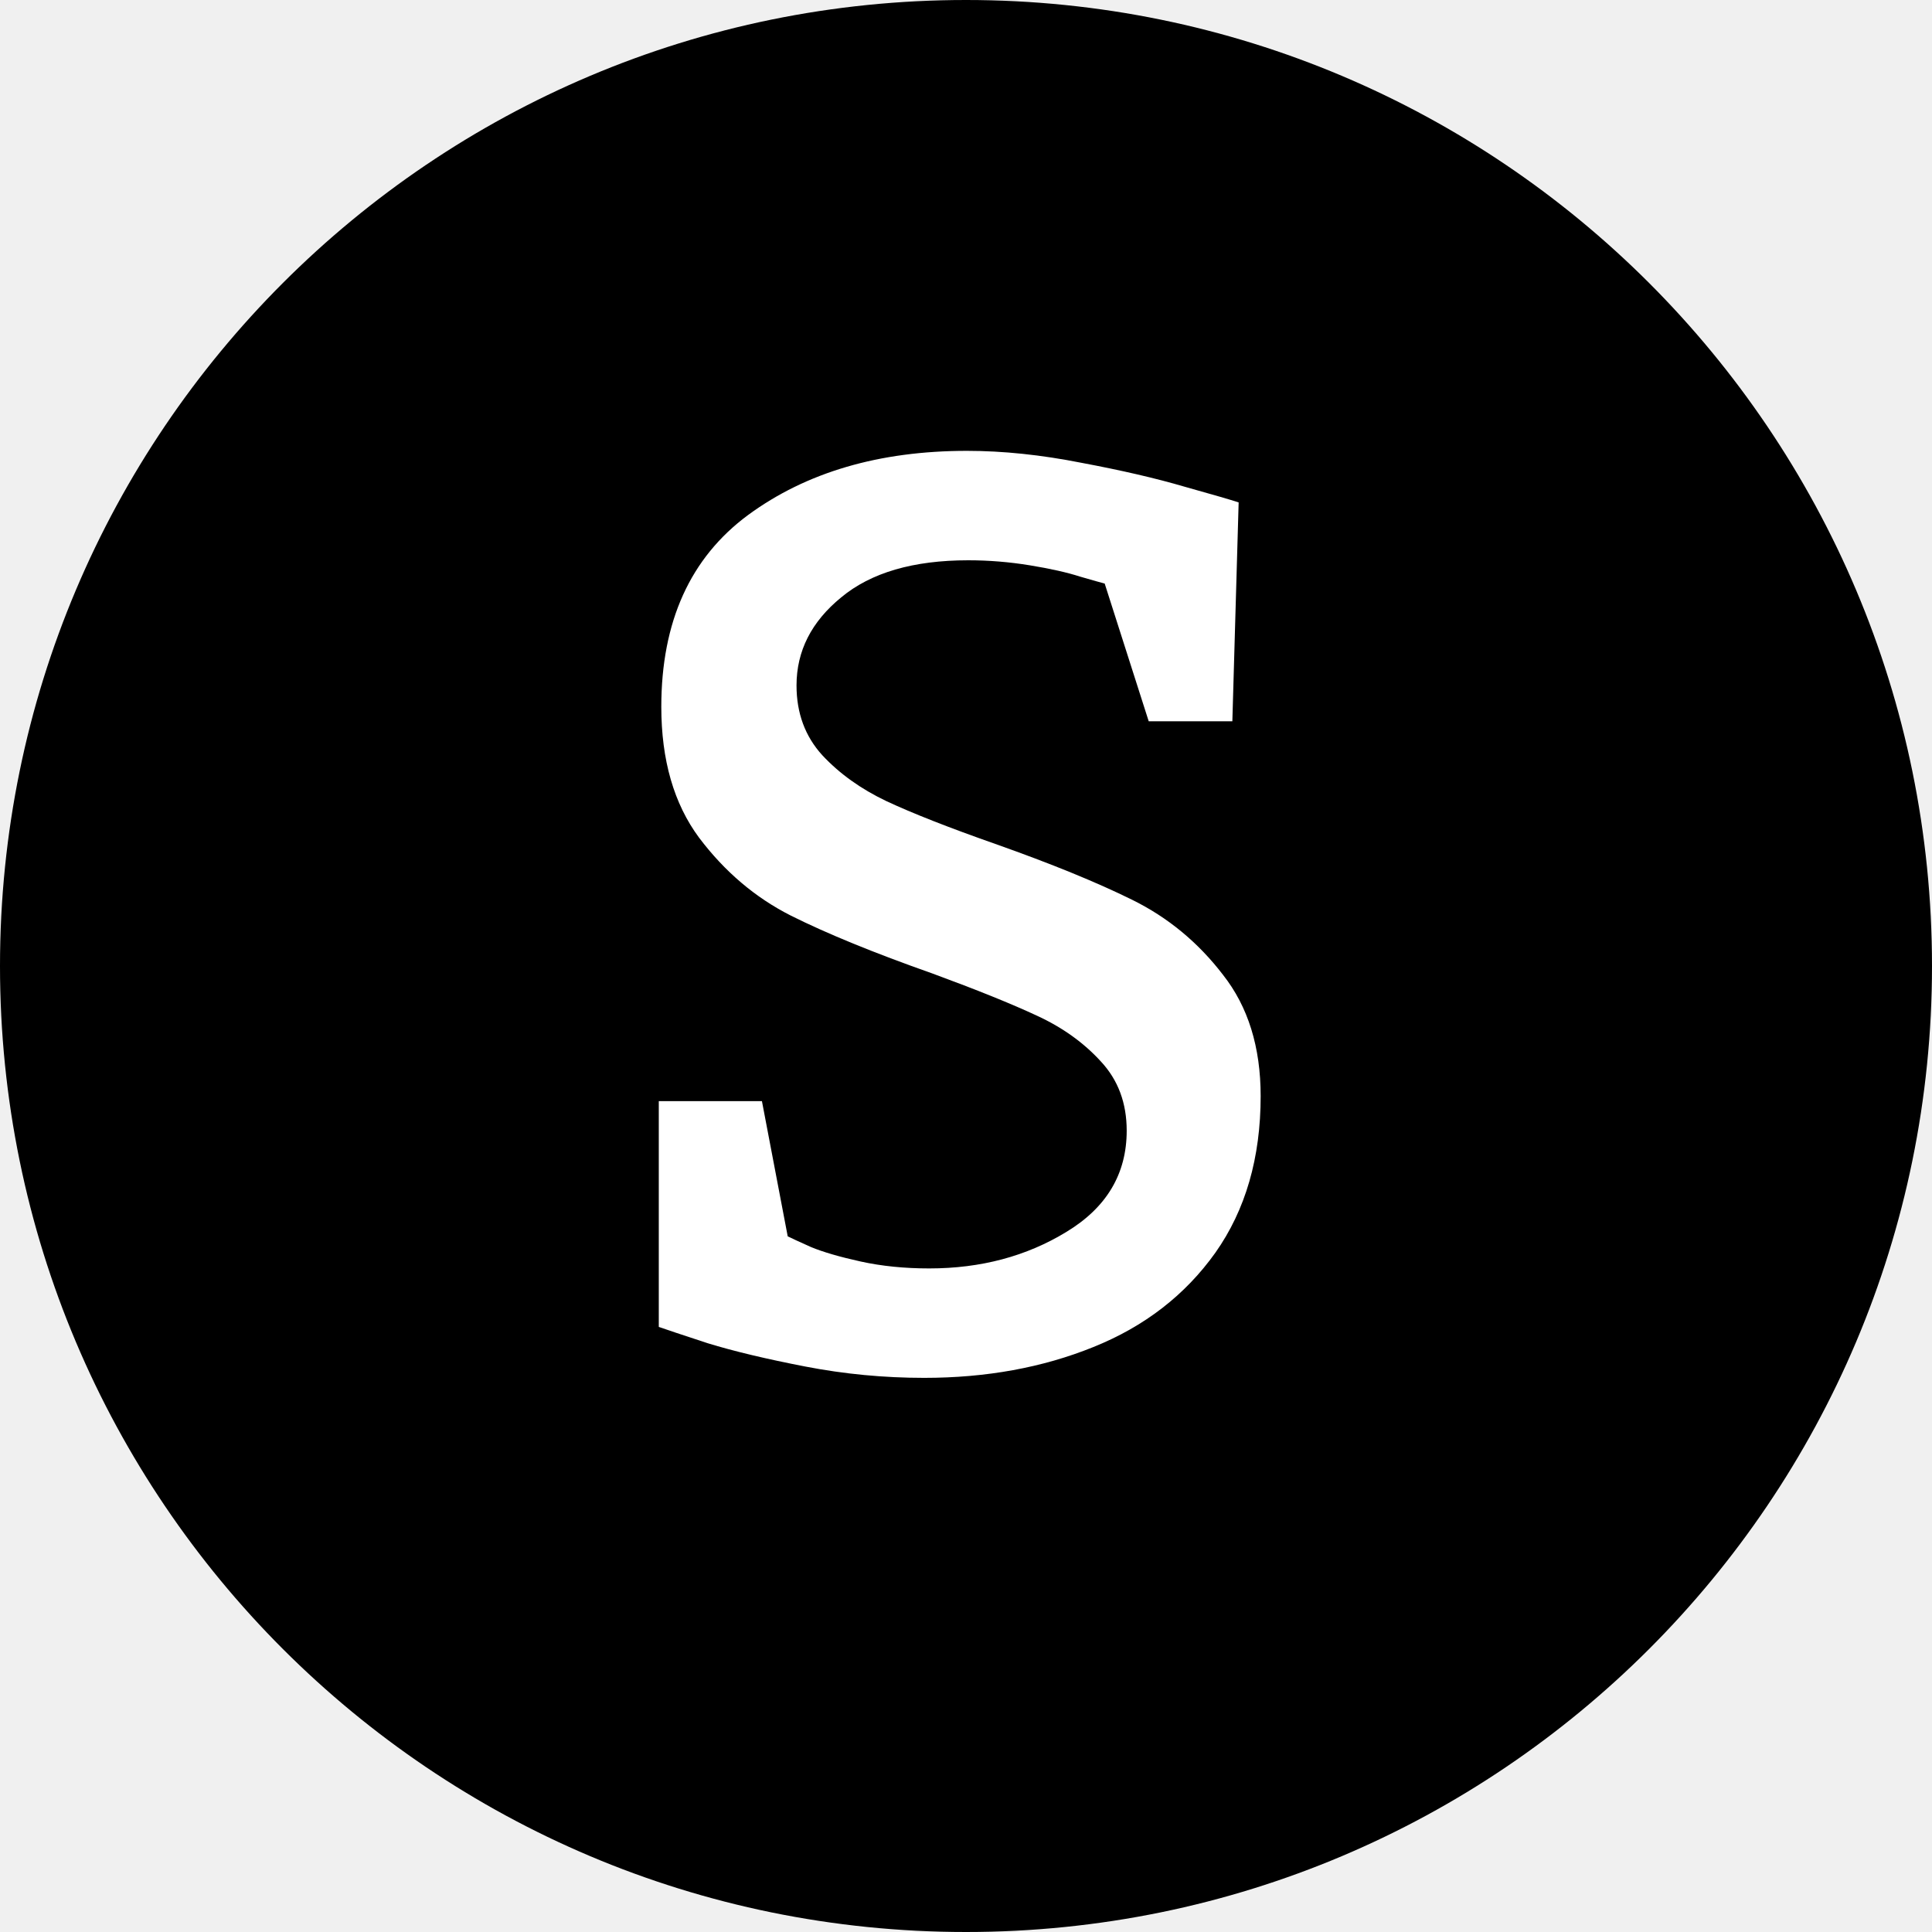
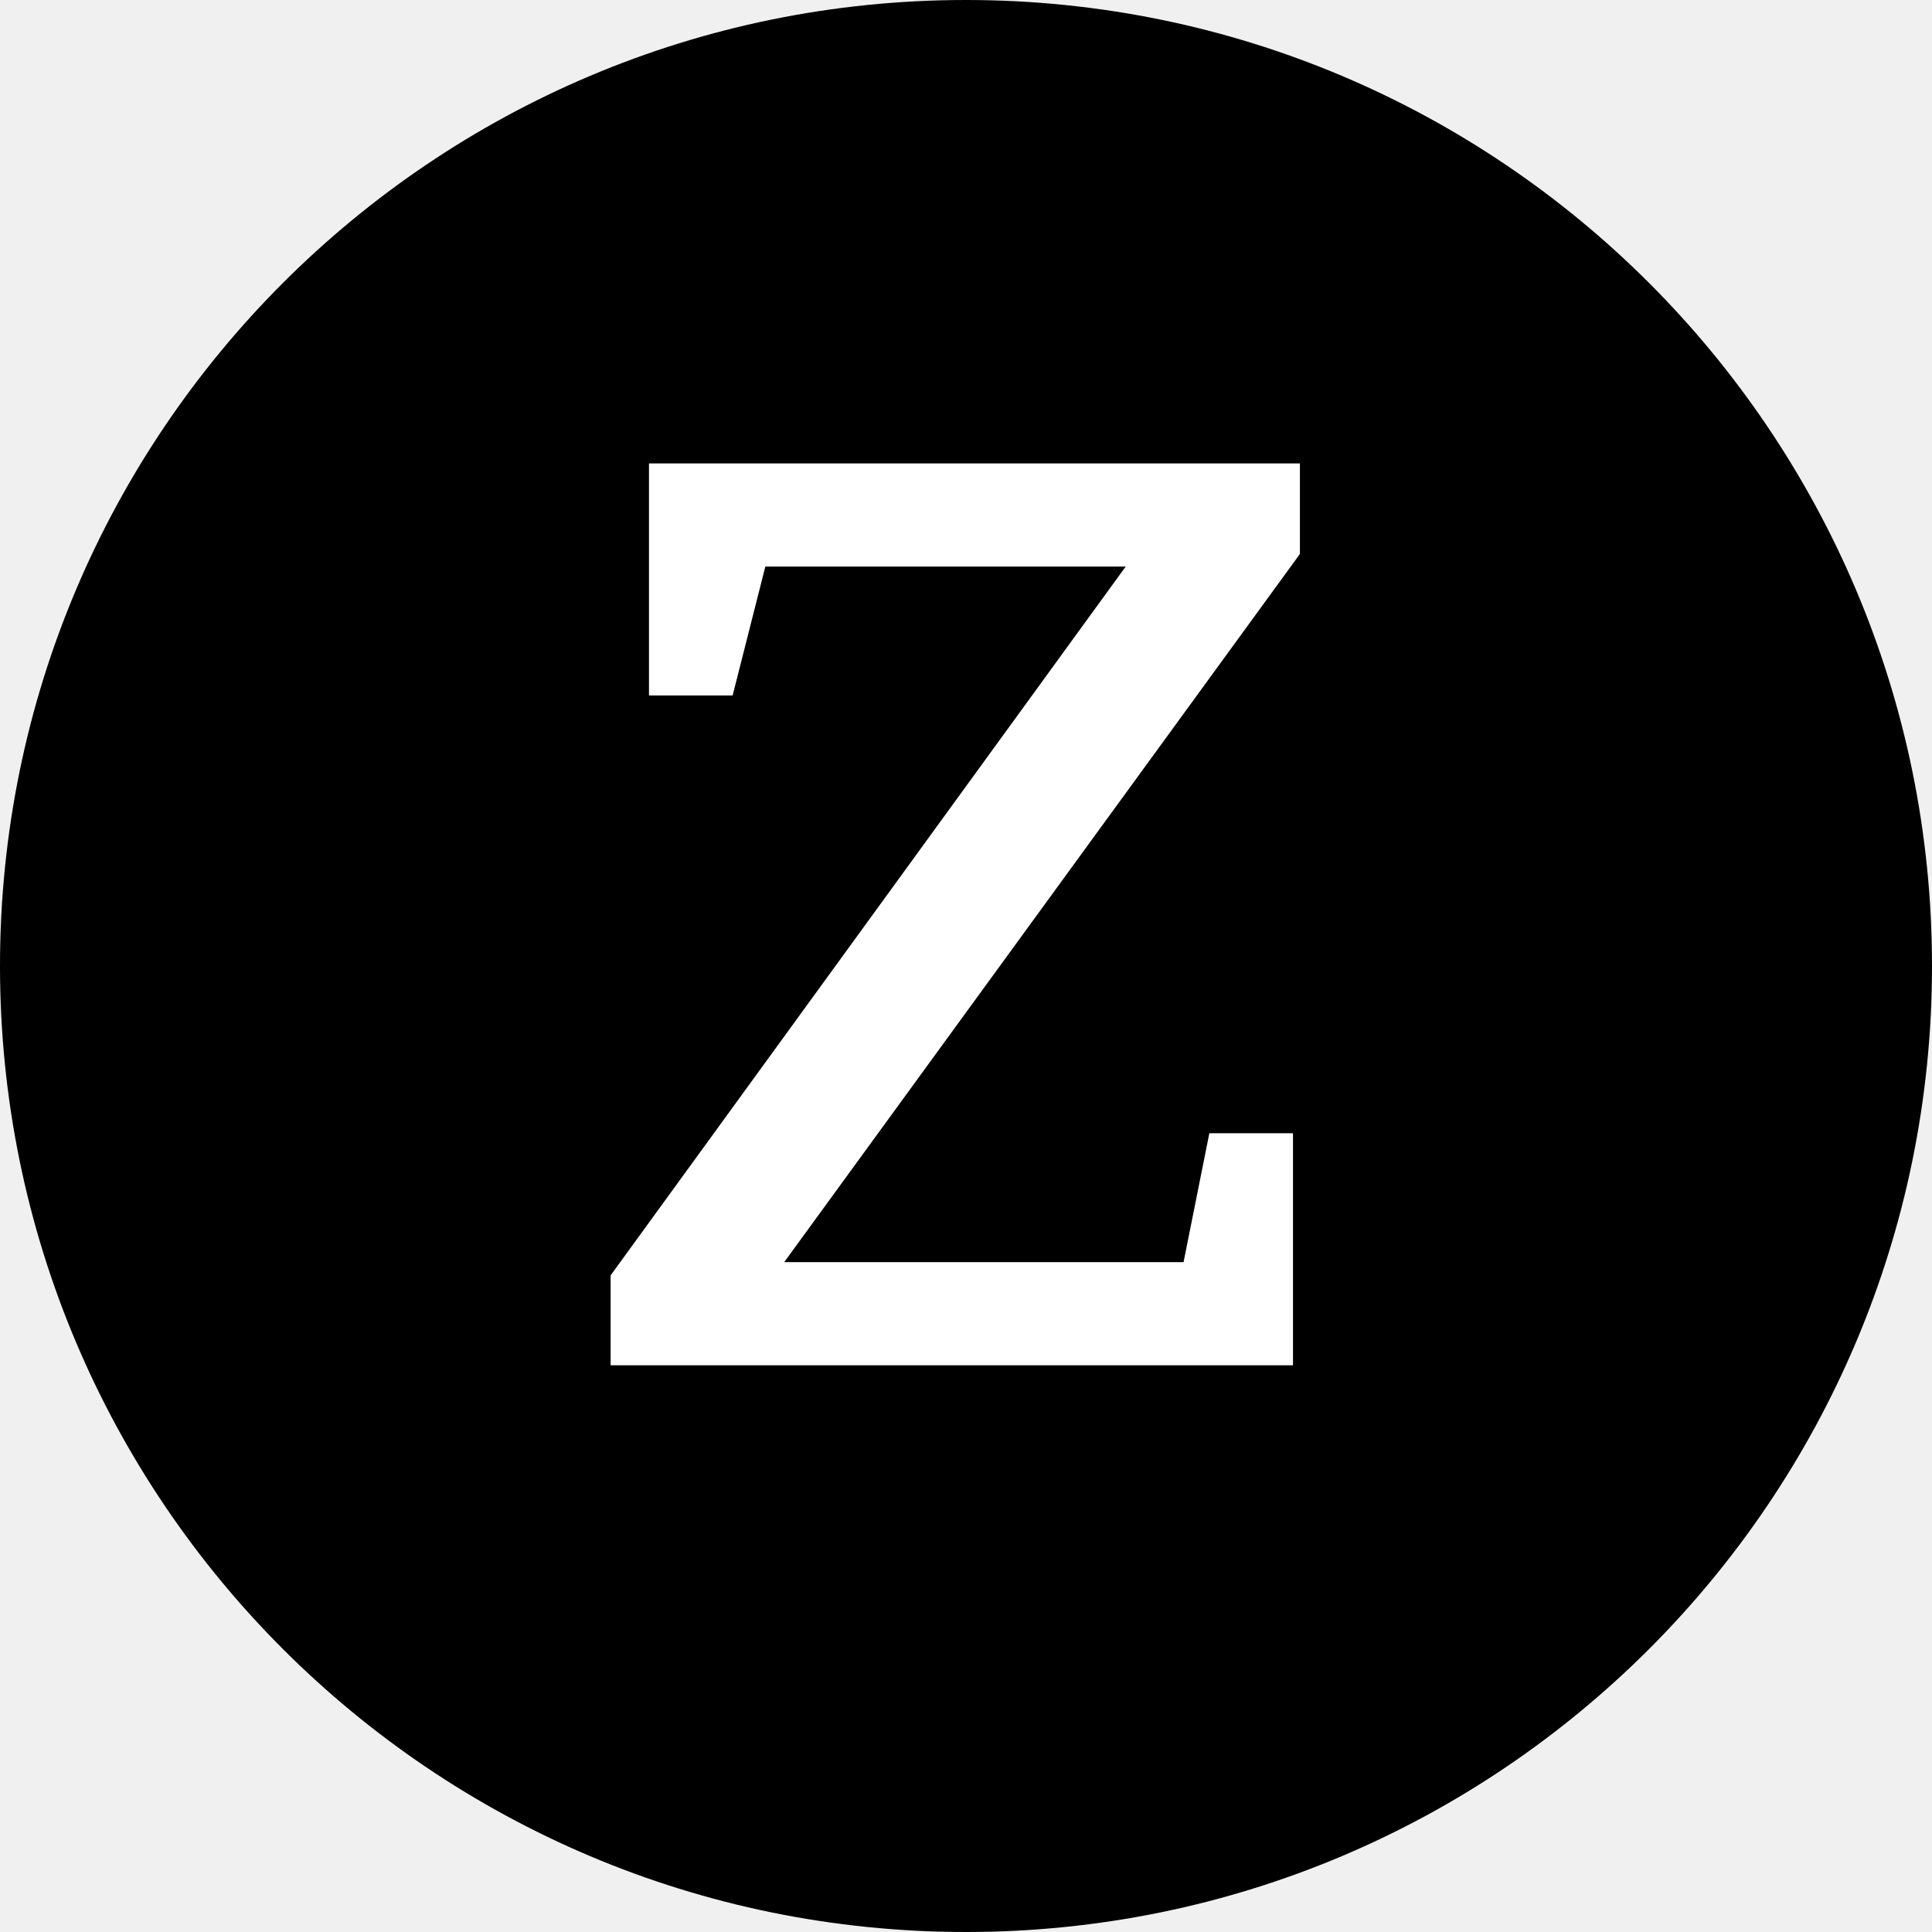
<svg xmlns="http://www.w3.org/2000/svg" width="450" height="450" viewBox="0 0 450 450" fill="none">
  <rect width="450" height="450" rx="225" fill="black" />
-   <path d="M183.475 287.971C184.256 288.361 186.062 289.191 188.895 290.461C191.727 291.633 195.584 292.756 200.467 293.83C205.35 294.904 210.672 295.441 216.434 295.441C228.445 295.441 239.09 292.609 248.367 286.945C257.742 281.281 262.43 273.42 262.43 263.361C262.43 256.916 260.428 251.545 256.424 247.248C252.42 242.854 247.439 239.289 241.482 236.555C235.623 233.82 227.518 230.549 217.166 226.74C203.592 221.955 192.605 217.463 184.207 213.264C175.906 209.064 168.777 203.01 162.82 195.1C156.961 187.189 154.031 177.033 154.031 164.631C154.031 144.807 160.77 129.914 174.246 119.953C187.82 109.992 204.812 105.012 225.223 105.012C233.621 105.012 242.508 105.939 251.883 107.795C261.258 109.553 269.266 111.408 275.906 113.361C282.547 115.217 286.746 116.438 288.504 117.023L287.039 168H267.557L257.303 135.92C256.521 135.725 254.617 135.188 251.59 134.309C248.562 133.332 244.656 132.453 239.871 131.672C235.086 130.891 230.301 130.5 225.516 130.5C212.723 130.5 202.859 133.381 195.926 139.143C188.992 144.807 185.525 151.643 185.525 159.65C185.525 166.096 187.527 171.516 191.531 175.91C195.535 180.207 200.516 183.771 206.473 186.604C212.527 189.436 220.975 192.756 231.814 196.564C244.803 201.154 255.447 205.5 263.748 209.602C272.049 213.703 279.08 219.514 284.842 227.033C290.701 234.455 293.631 243.879 293.631 255.305C293.631 269.66 290.115 281.818 283.084 291.779C276.053 301.643 266.58 308.967 254.666 313.752C242.85 318.537 229.715 320.93 215.262 320.93C205.887 320.93 196.658 320.051 187.576 318.293C178.494 316.535 170.926 314.729 164.871 312.873C158.914 310.92 155.105 309.65 153.445 309.064V256.477H177.469L183.475 287.971Z" fill="white" />
+   <path d="M182.656 293.977H275.674L281.68 263.947H301.162V318H142.227V297.053L262.197 131.965H178.262L170.645 161.994H151.162V107.941H302.773V129.035L182.656 293.977Z" fill="white" />
</svg>
